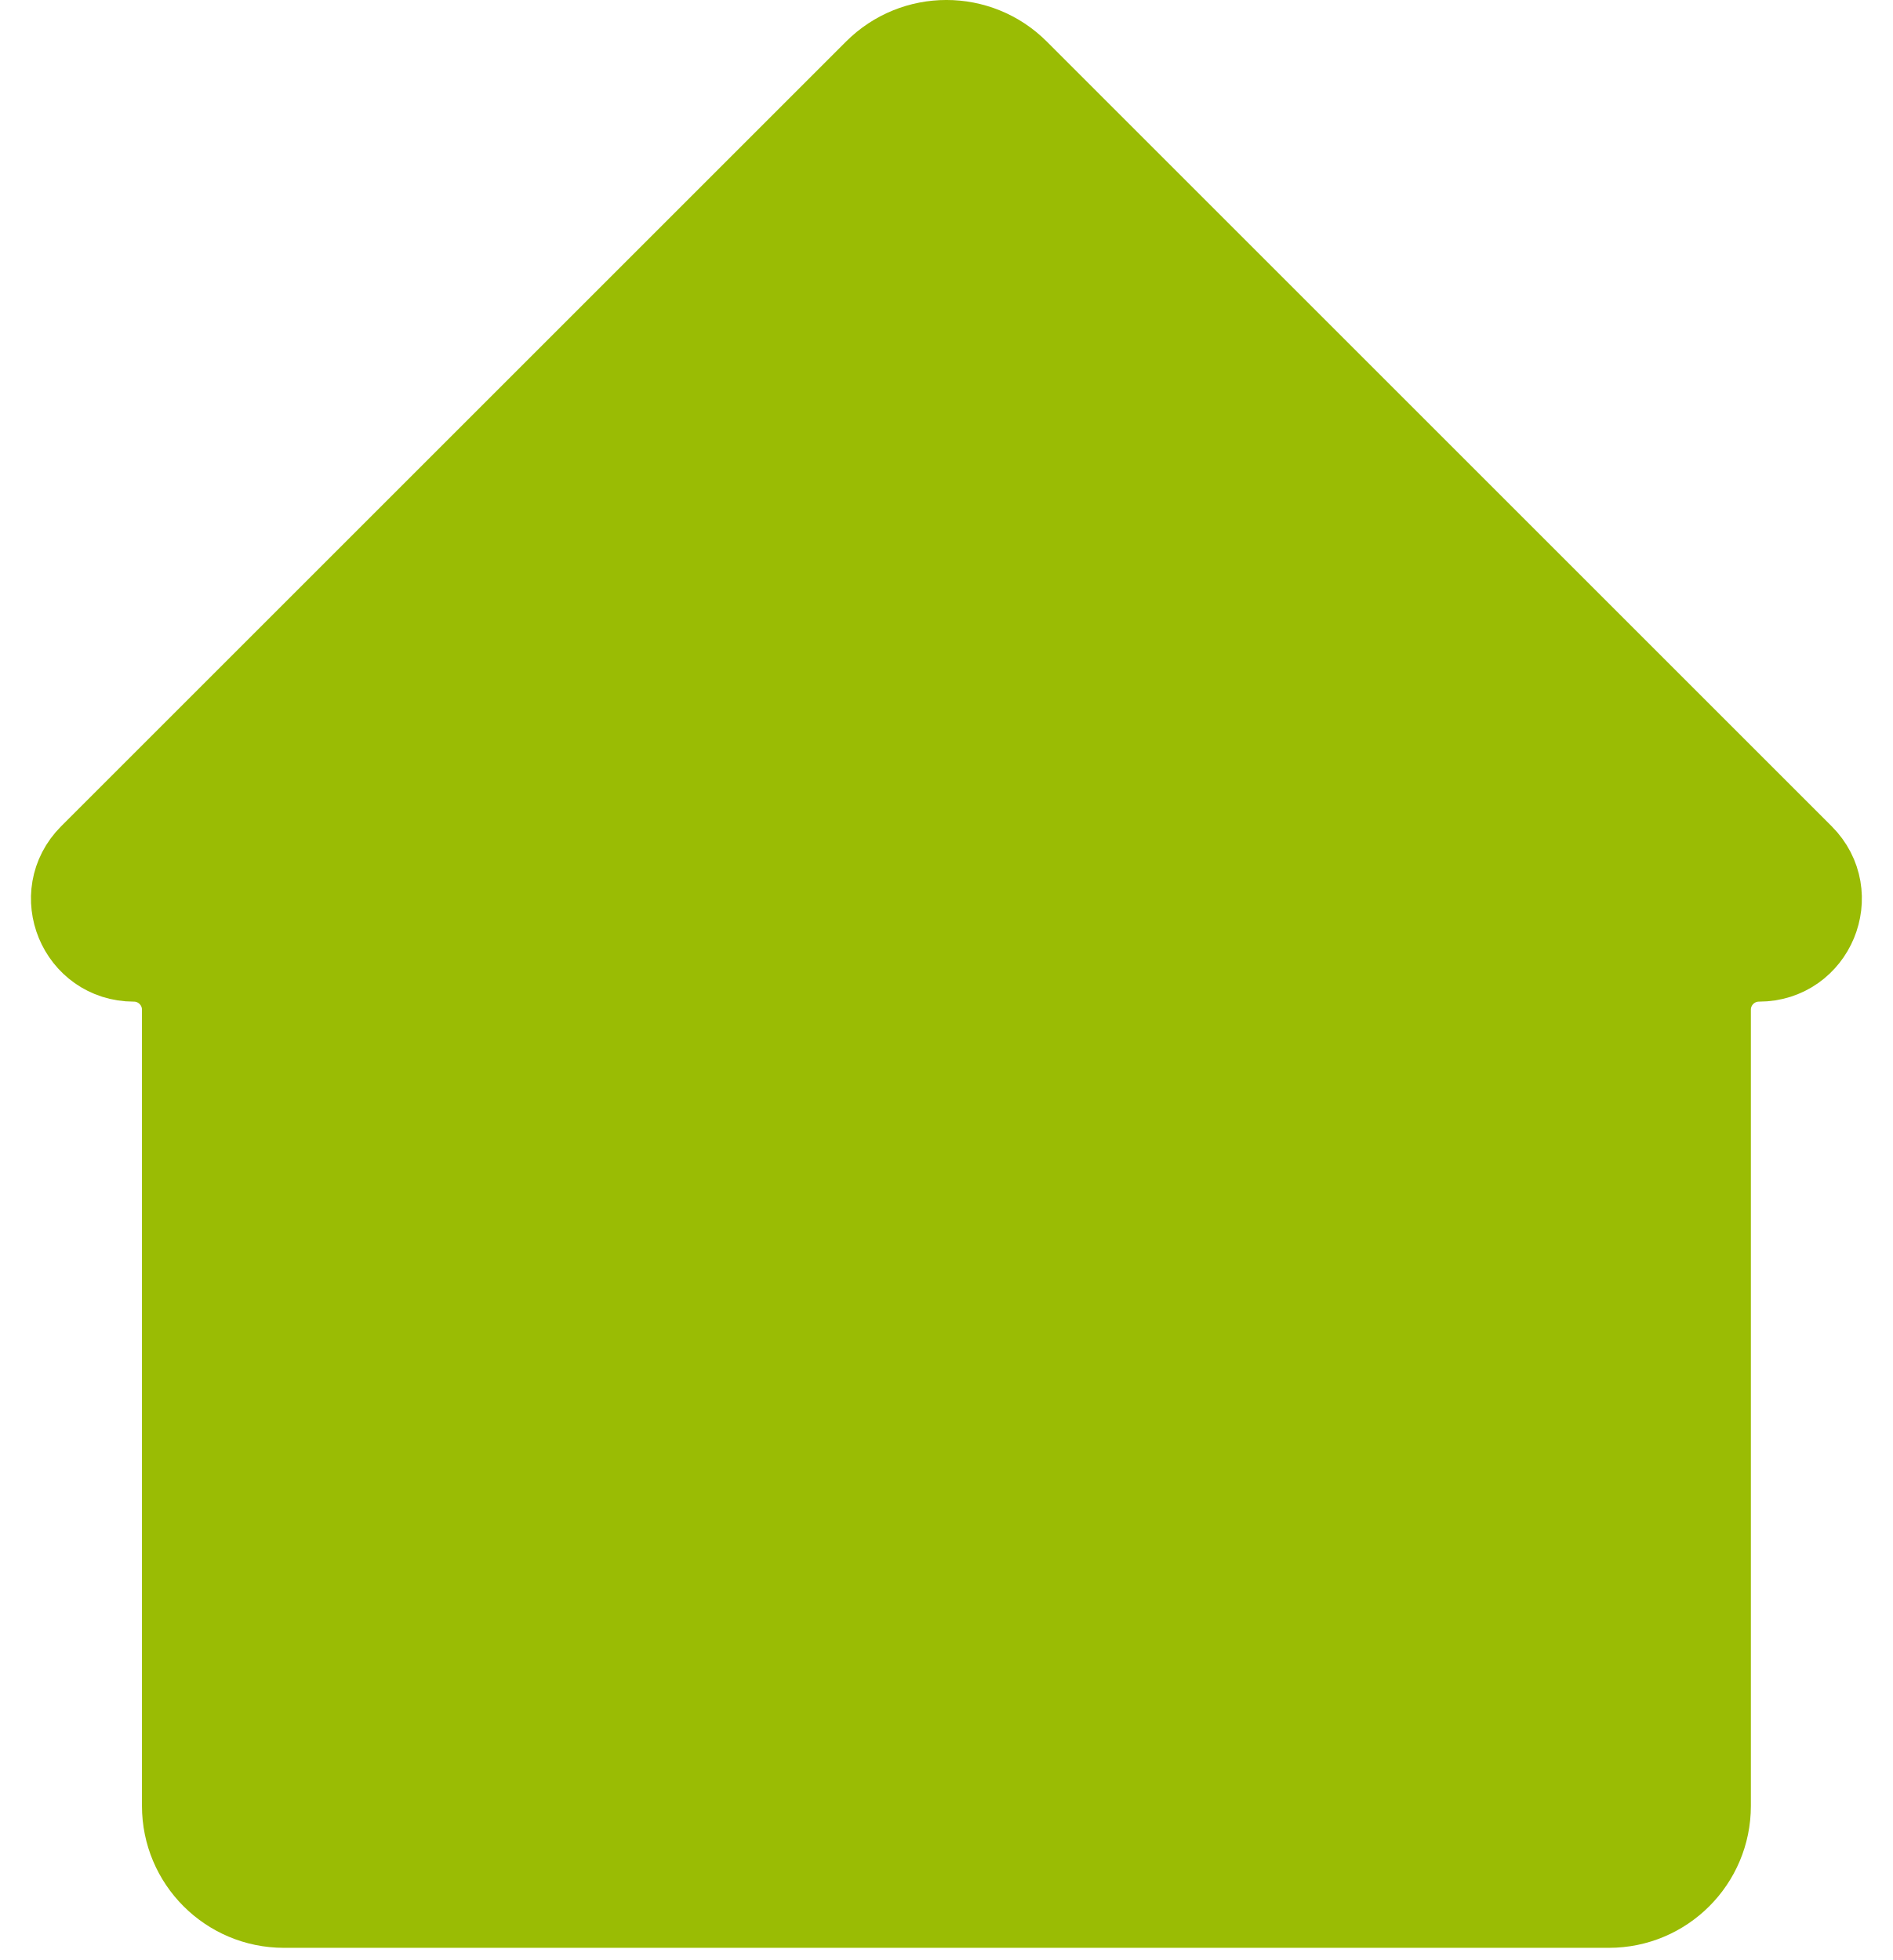
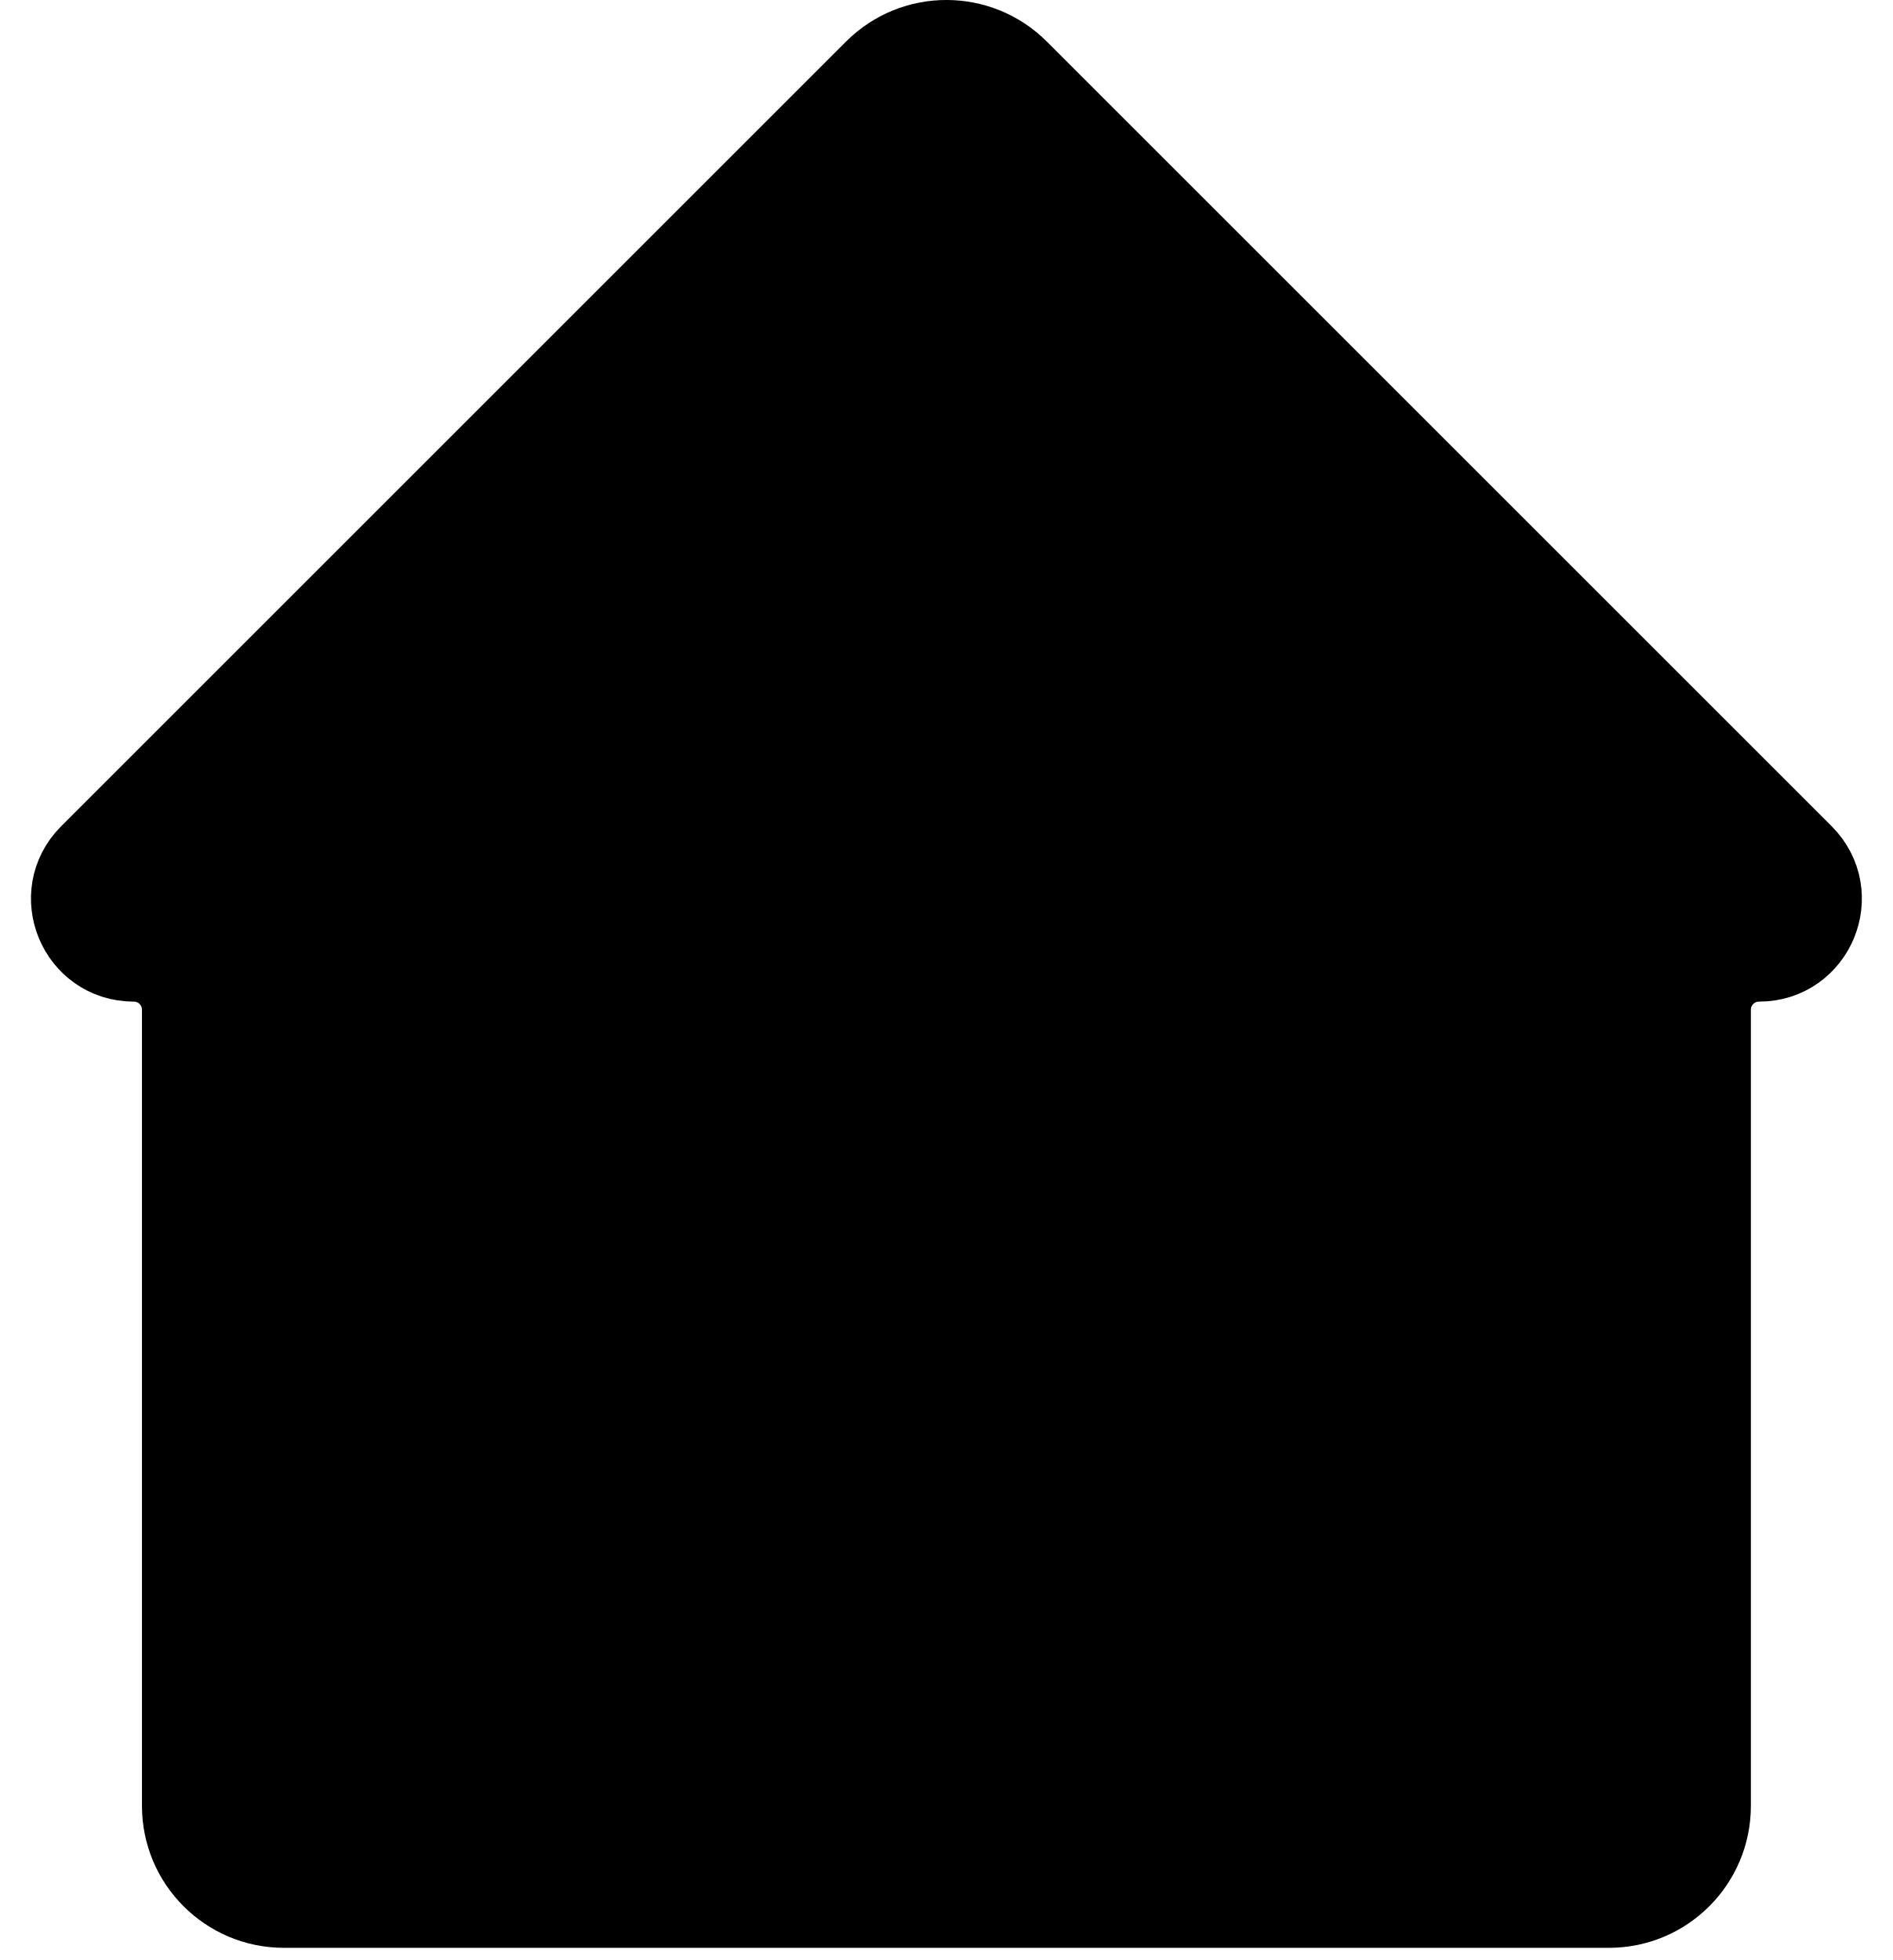
<svg xmlns="http://www.w3.org/2000/svg" width="28" height="29" viewBox="0 0 28 29" fill="none">
-   <path d="M14.99 1.11C14.443 0.563 13.557 0.563 13.01 1.11L1.4 12.72C0.883 13.237 1.249 14.12 1.98 14.12C2.433 14.12 2.8 14.487 2.8 14.94V26.72C2.8 27.493 3.427 28.12 4.2 28.12H23.8C24.573 28.12 25.2 27.493 25.2 26.72V14.94C25.2 14.487 25.567 14.12 26.02 14.12C26.751 14.12 27.117 13.237 26.6 12.72L14.99 1.11Z" fill="#9ABC04" stroke="#9ABC04" stroke-width="1.4" />
+   <path d="M14.99 1.11C14.443 0.563 13.557 0.563 13.01 1.11L1.4 12.72C0.883 13.237 1.249 14.12 1.98 14.12C2.433 14.12 2.8 14.487 2.8 14.94V26.72C2.8 27.493 3.427 28.12 4.2 28.12H23.8C24.573 28.12 25.2 27.493 25.2 26.72V14.94C25.2 14.487 25.567 14.12 26.02 14.12C26.751 14.12 27.117 13.237 26.6 12.72L14.99 1.11Z" fill="black" stroke="black" stroke-width="1.4" />
</svg>
